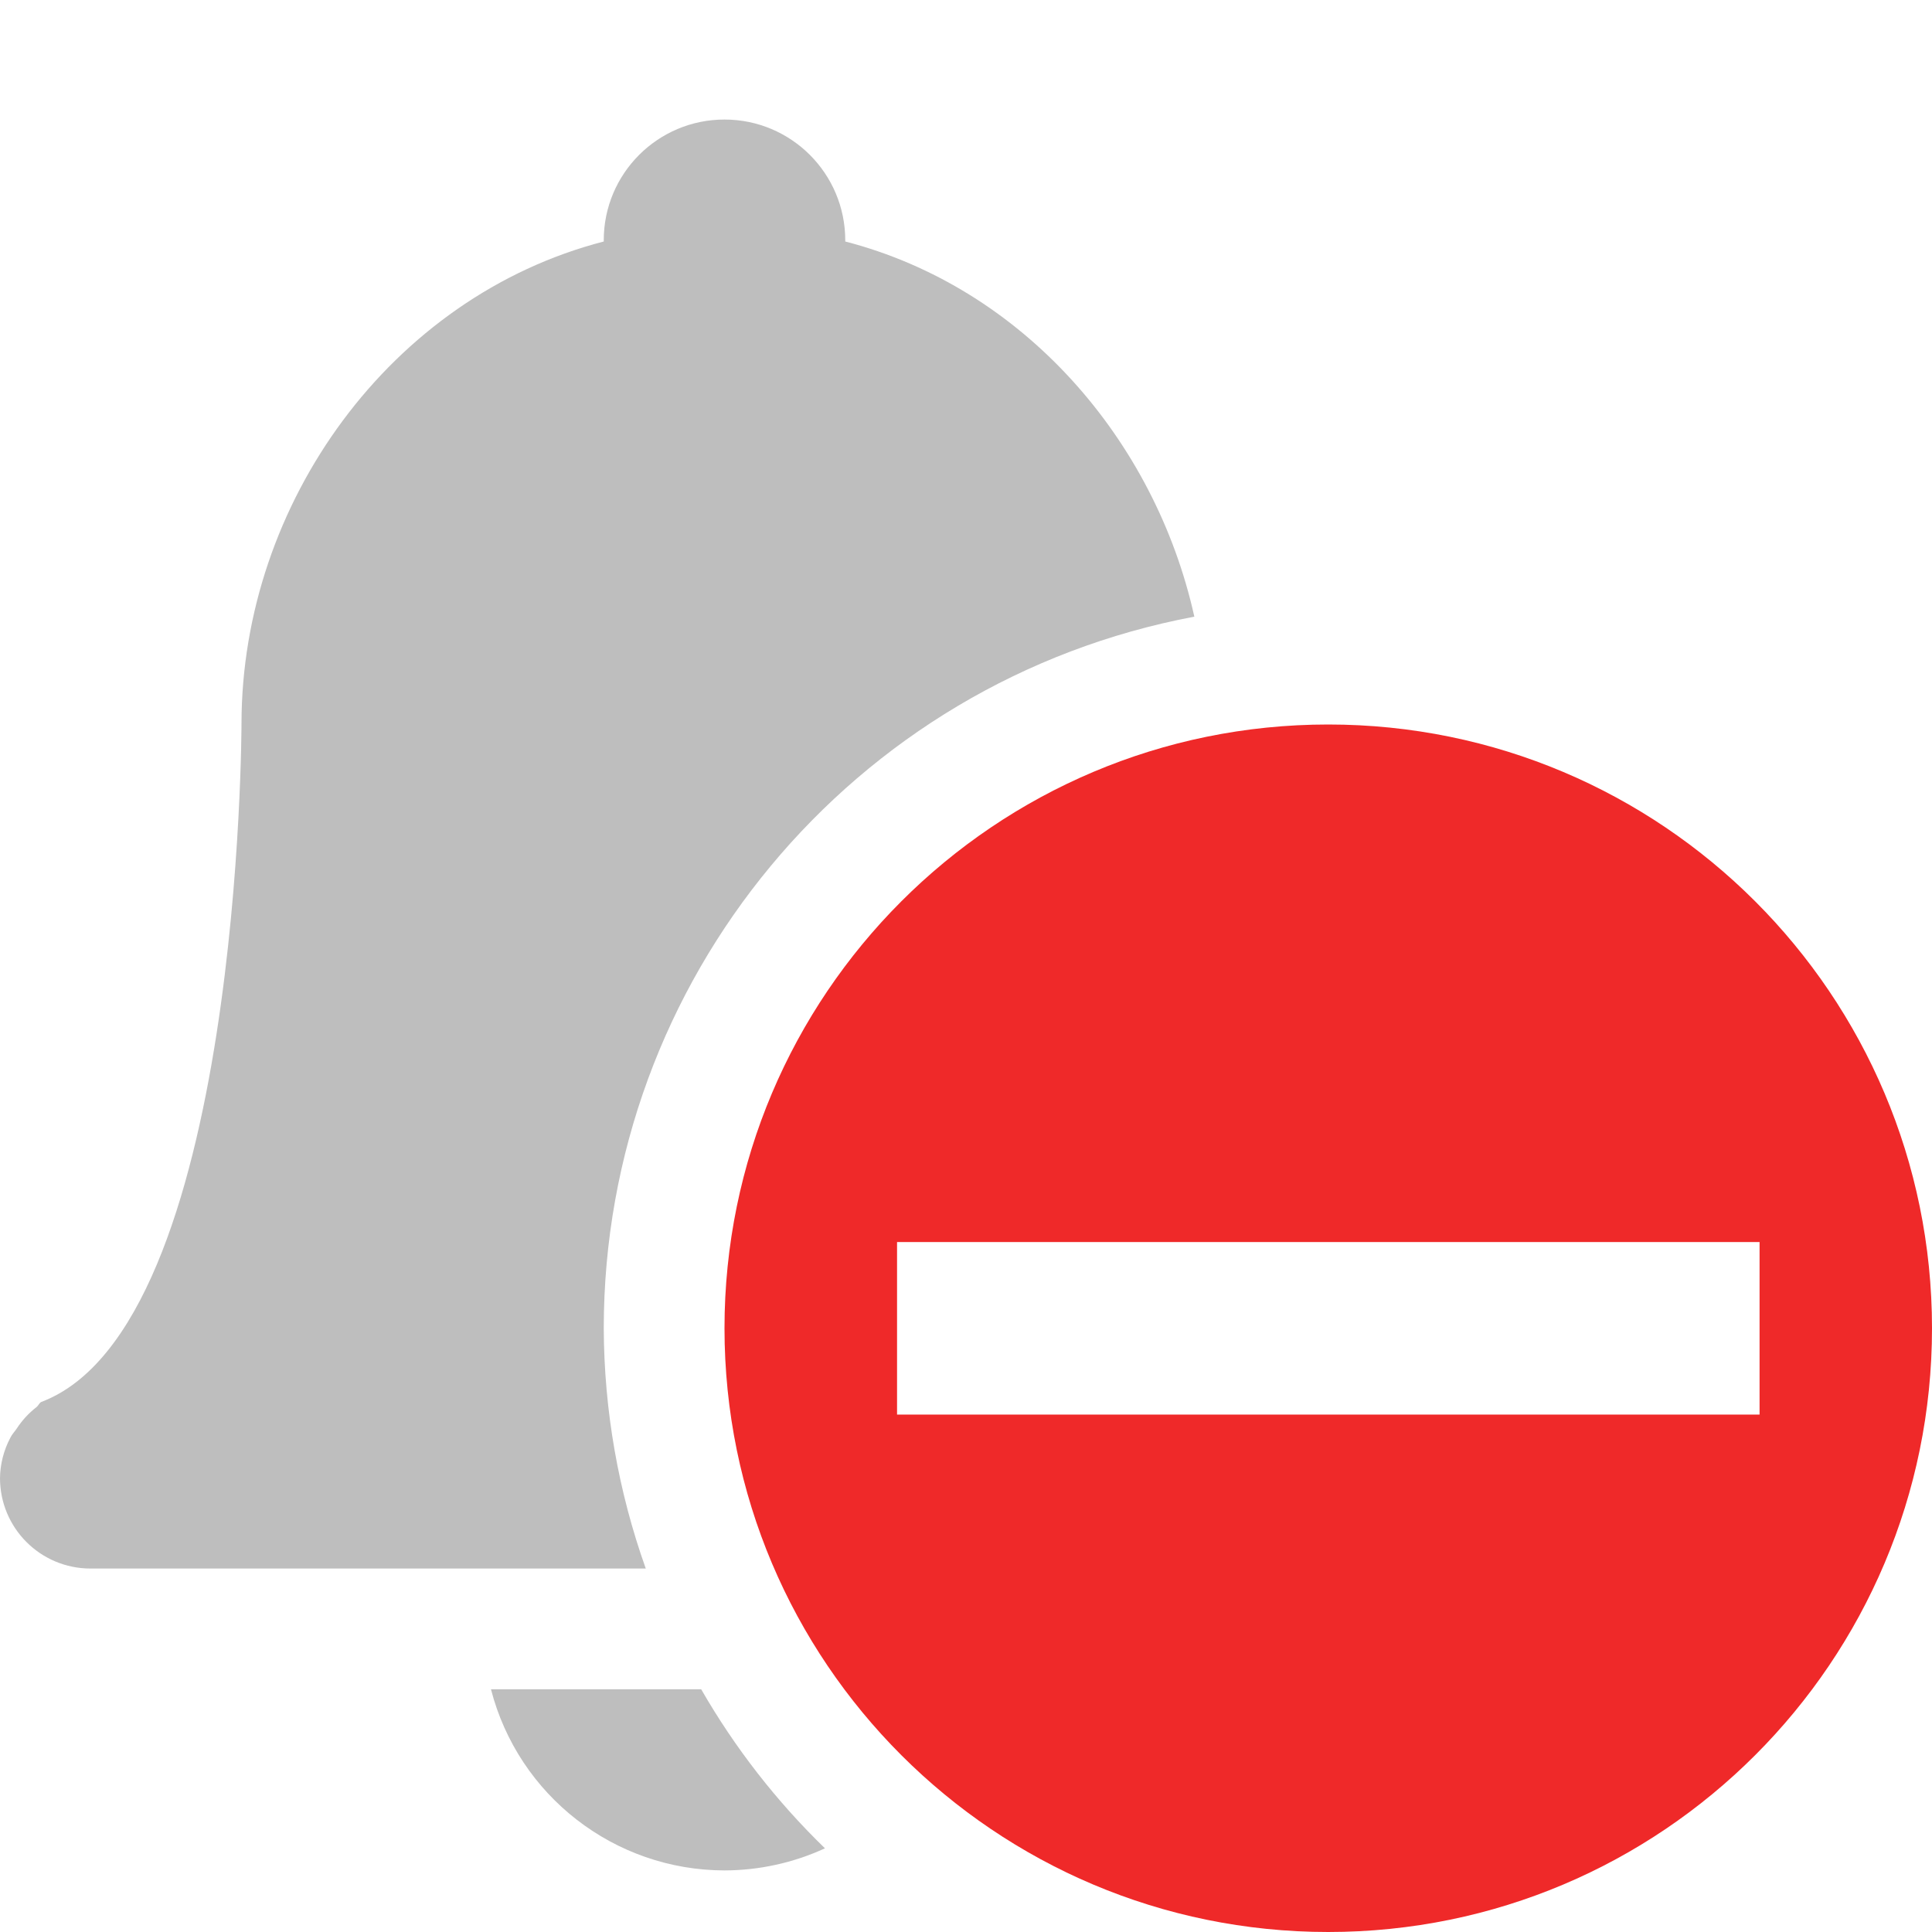
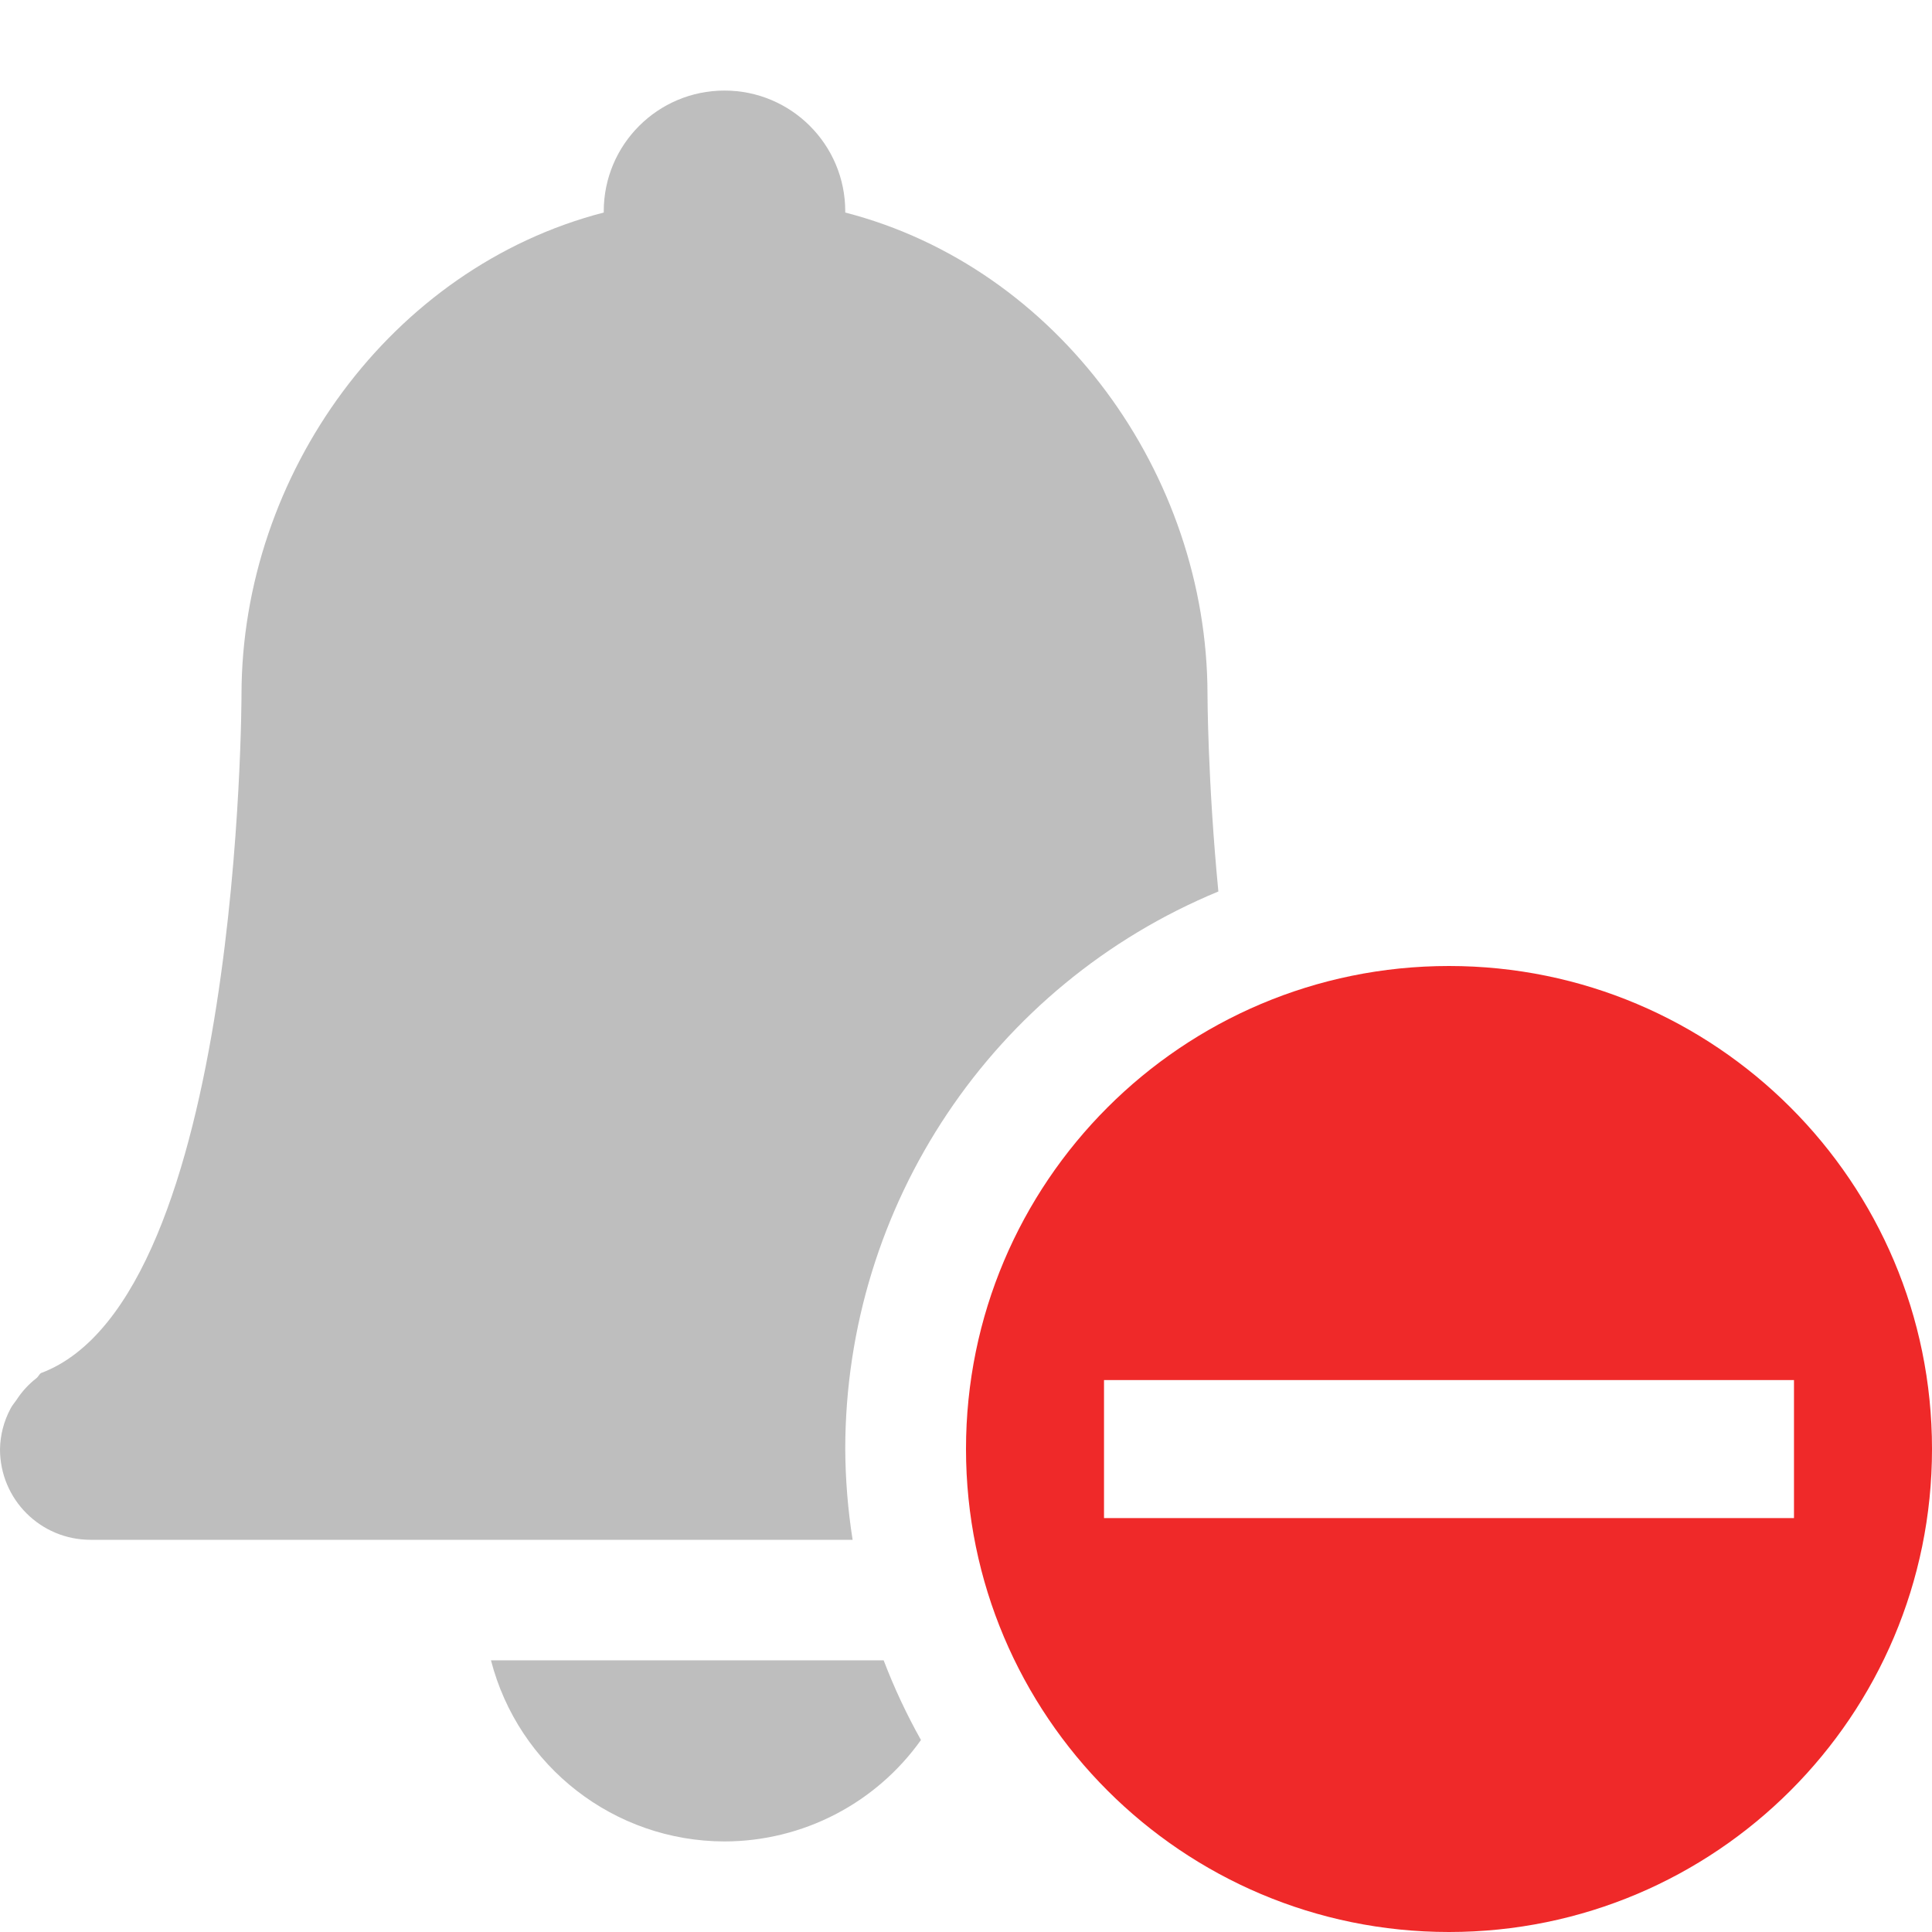
<svg xmlns="http://www.w3.org/2000/svg" xmlns:ns1="http://www.openswatchbook.org/uri/2009/osb" height="16" id="svg7384" version="1.1" viewBox="0 0 16 16" width="16">
  <defs id="defs7386">
    <linearGradient gradientTransform="matrix(-2.736579,0.2820293,-0.1890831,-0.9998832,239.5401,-879.4556)" id="linearGradient19282" ns1:paint="solid">
      <stop id="stop19284" offset="0" style="stop-color:#666666;stop-opacity:1;" />
    </linearGradient>
  </defs>
-   <path style="color:#bebebe;overflow:visible;isolation:auto;mix-blend-mode:normal;fill:#bebebe;fill-opacity:1;marker:none" d="m 6,0.99 a 1,1 0 0 0 -1,1 v 0.01 c -1.764,0.456 -2.998,2.168 -3,3.99 0,0 -1.562e-4,4.999 -1.66,5.621 -0.016,0.01 -0.022,0.03 -0.039,0.043 a 0.726,0.726 0 0 0 -0.162,0.176 c -0.018,0.027 -0.039,0.047 -0.053,0.076 A 0.738,0.738 0 0 0 0,12.24 c 0,0.415 0.335,0.75 0.75,0.75 H 5.348 A 6,6 0 0 1 5,11 6,6 0 0 1 9.891,5.107 C 9.566,3.642 8.474,2.381 7,2 v -0.01 A 1,1 0 0 0 6,0.99 Z m -1.934,13 A 2,2 0 0 0 6,15.49 2,2 0 0 0 6.832,15.307 6,6 0 0 1 5.807,13.99 Z" id="path2" />
-   <path style="display:inline;fill:#ef2929;stroke-width:1.429" d="m 11,6 a 5,5 0 0 0 -5,5 5,5 0 0 0 5,5 5,5 0 0 0 5,-5 5,5 0 0 0 -5,-5 z m -3.571,4.286 h 7.143 v 1.429 H 7.429 Z" class="error" id="path943" />
+   <path style="display:inline;fill:#ef2929;stroke-width:1.143" d="m 12,8 a 4,4 0 0 0 -4,4 4,4 0 0 0 4,4 4,4 0 0 0 4,-4 4,4 0 0 0 -4,-4 z m -2.857,3.429 h 5.714 v 1.143 H 9.143 Z" class="error" id="path943" />
+   <path style="color:#bebebe;overflow:visible;isolation:auto;mix-blend-mode:normal;fill:#bebebe;fill-opacity:1;marker:none" d="m 6,0.75 a 1,1 0 0 0 -1,1 V 1.76 C 3.236,2.216 2.002,3.928 2,5.75 c 0,0 -1.562e-4,4.999 -1.66,5.621 -0.016,0.01 -0.022,0.03 -0.039,0.043 a 0.726,0.726 0 0 0 -0.162,0.176 c -0.018,0.027 -0.039,0.049 -0.053,0.078 A 0.738,0.738 0 0 0 0,12.002 c 0,0.415 0.335,0.75 0.75,0.75 H 7.061 A 5,5 0 0 1 7,12 5,5 0 0 1 10.09,7.383 C 10.001,6.463 10,5.75 10,5.75 9.998,3.928 8.765,2.216 7,1.76 V 1.75 a 1,1 0 0 0 -1,-1 z m -1.934,13 A 2,2 0 0 0 6,15.25 2,2 0 0 0 7.627,14.41 5,5 0 0 1 7.318,13.75 Z" id="path2" />
</svg>
